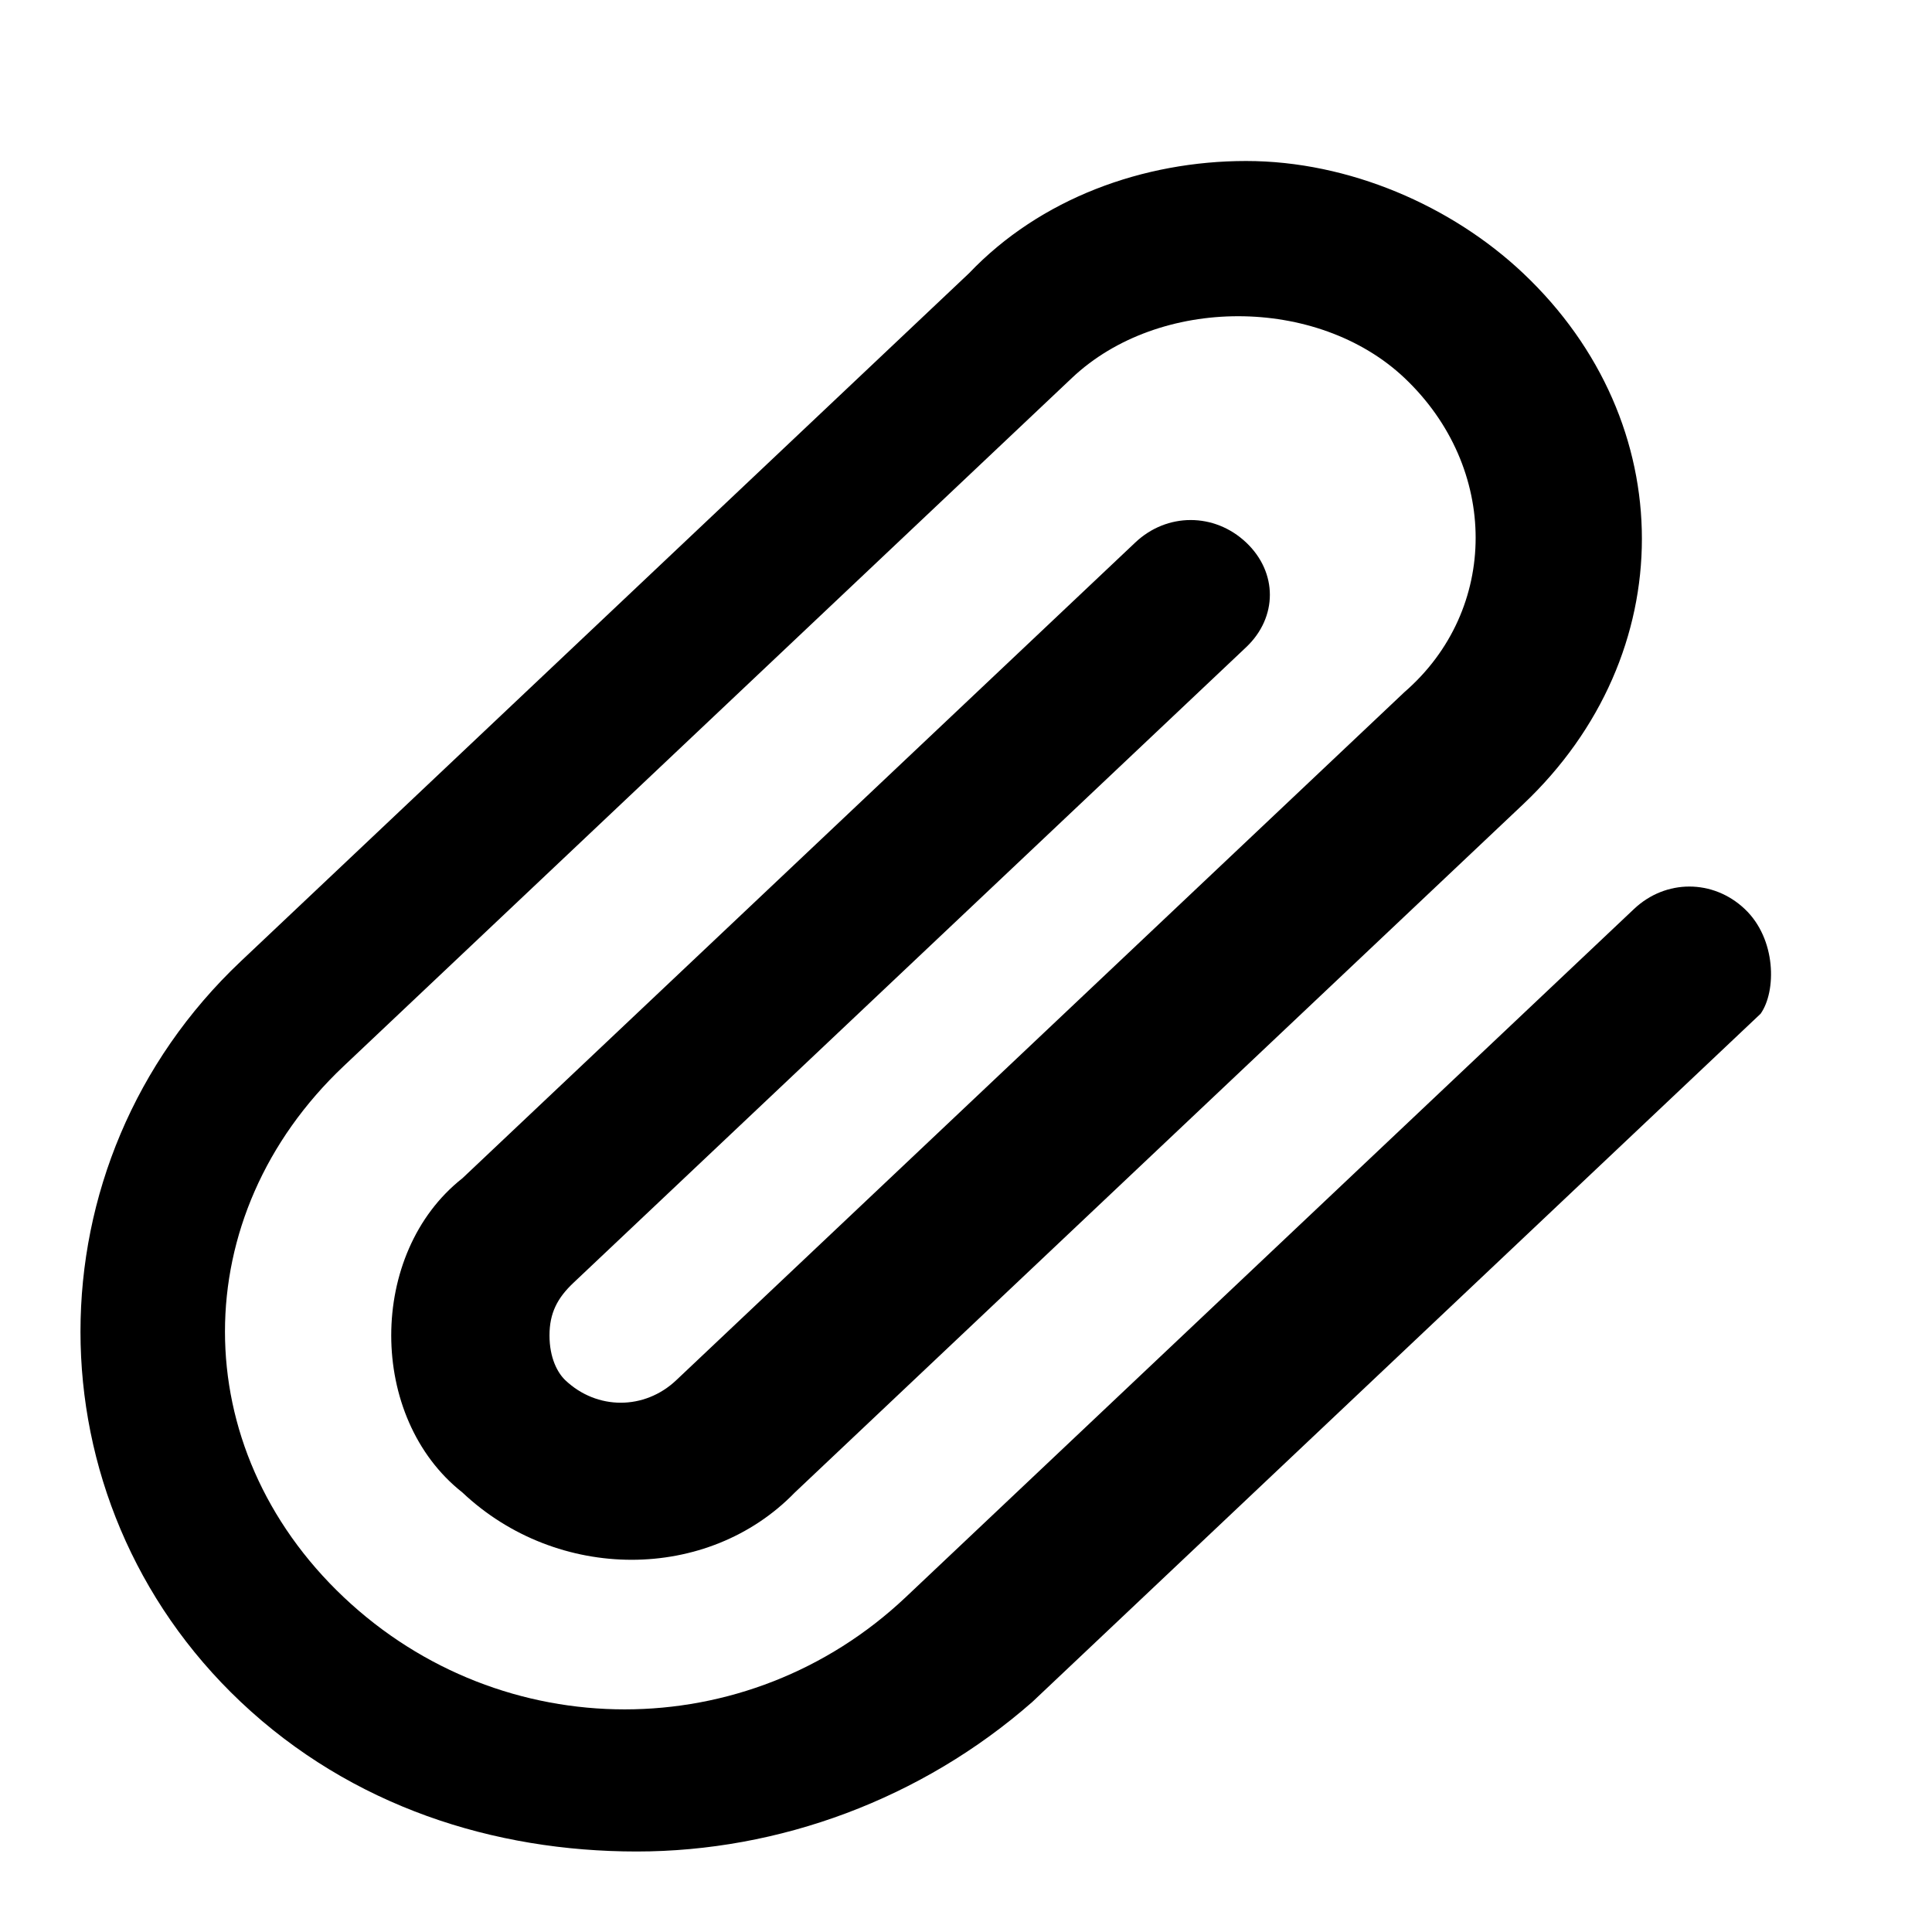
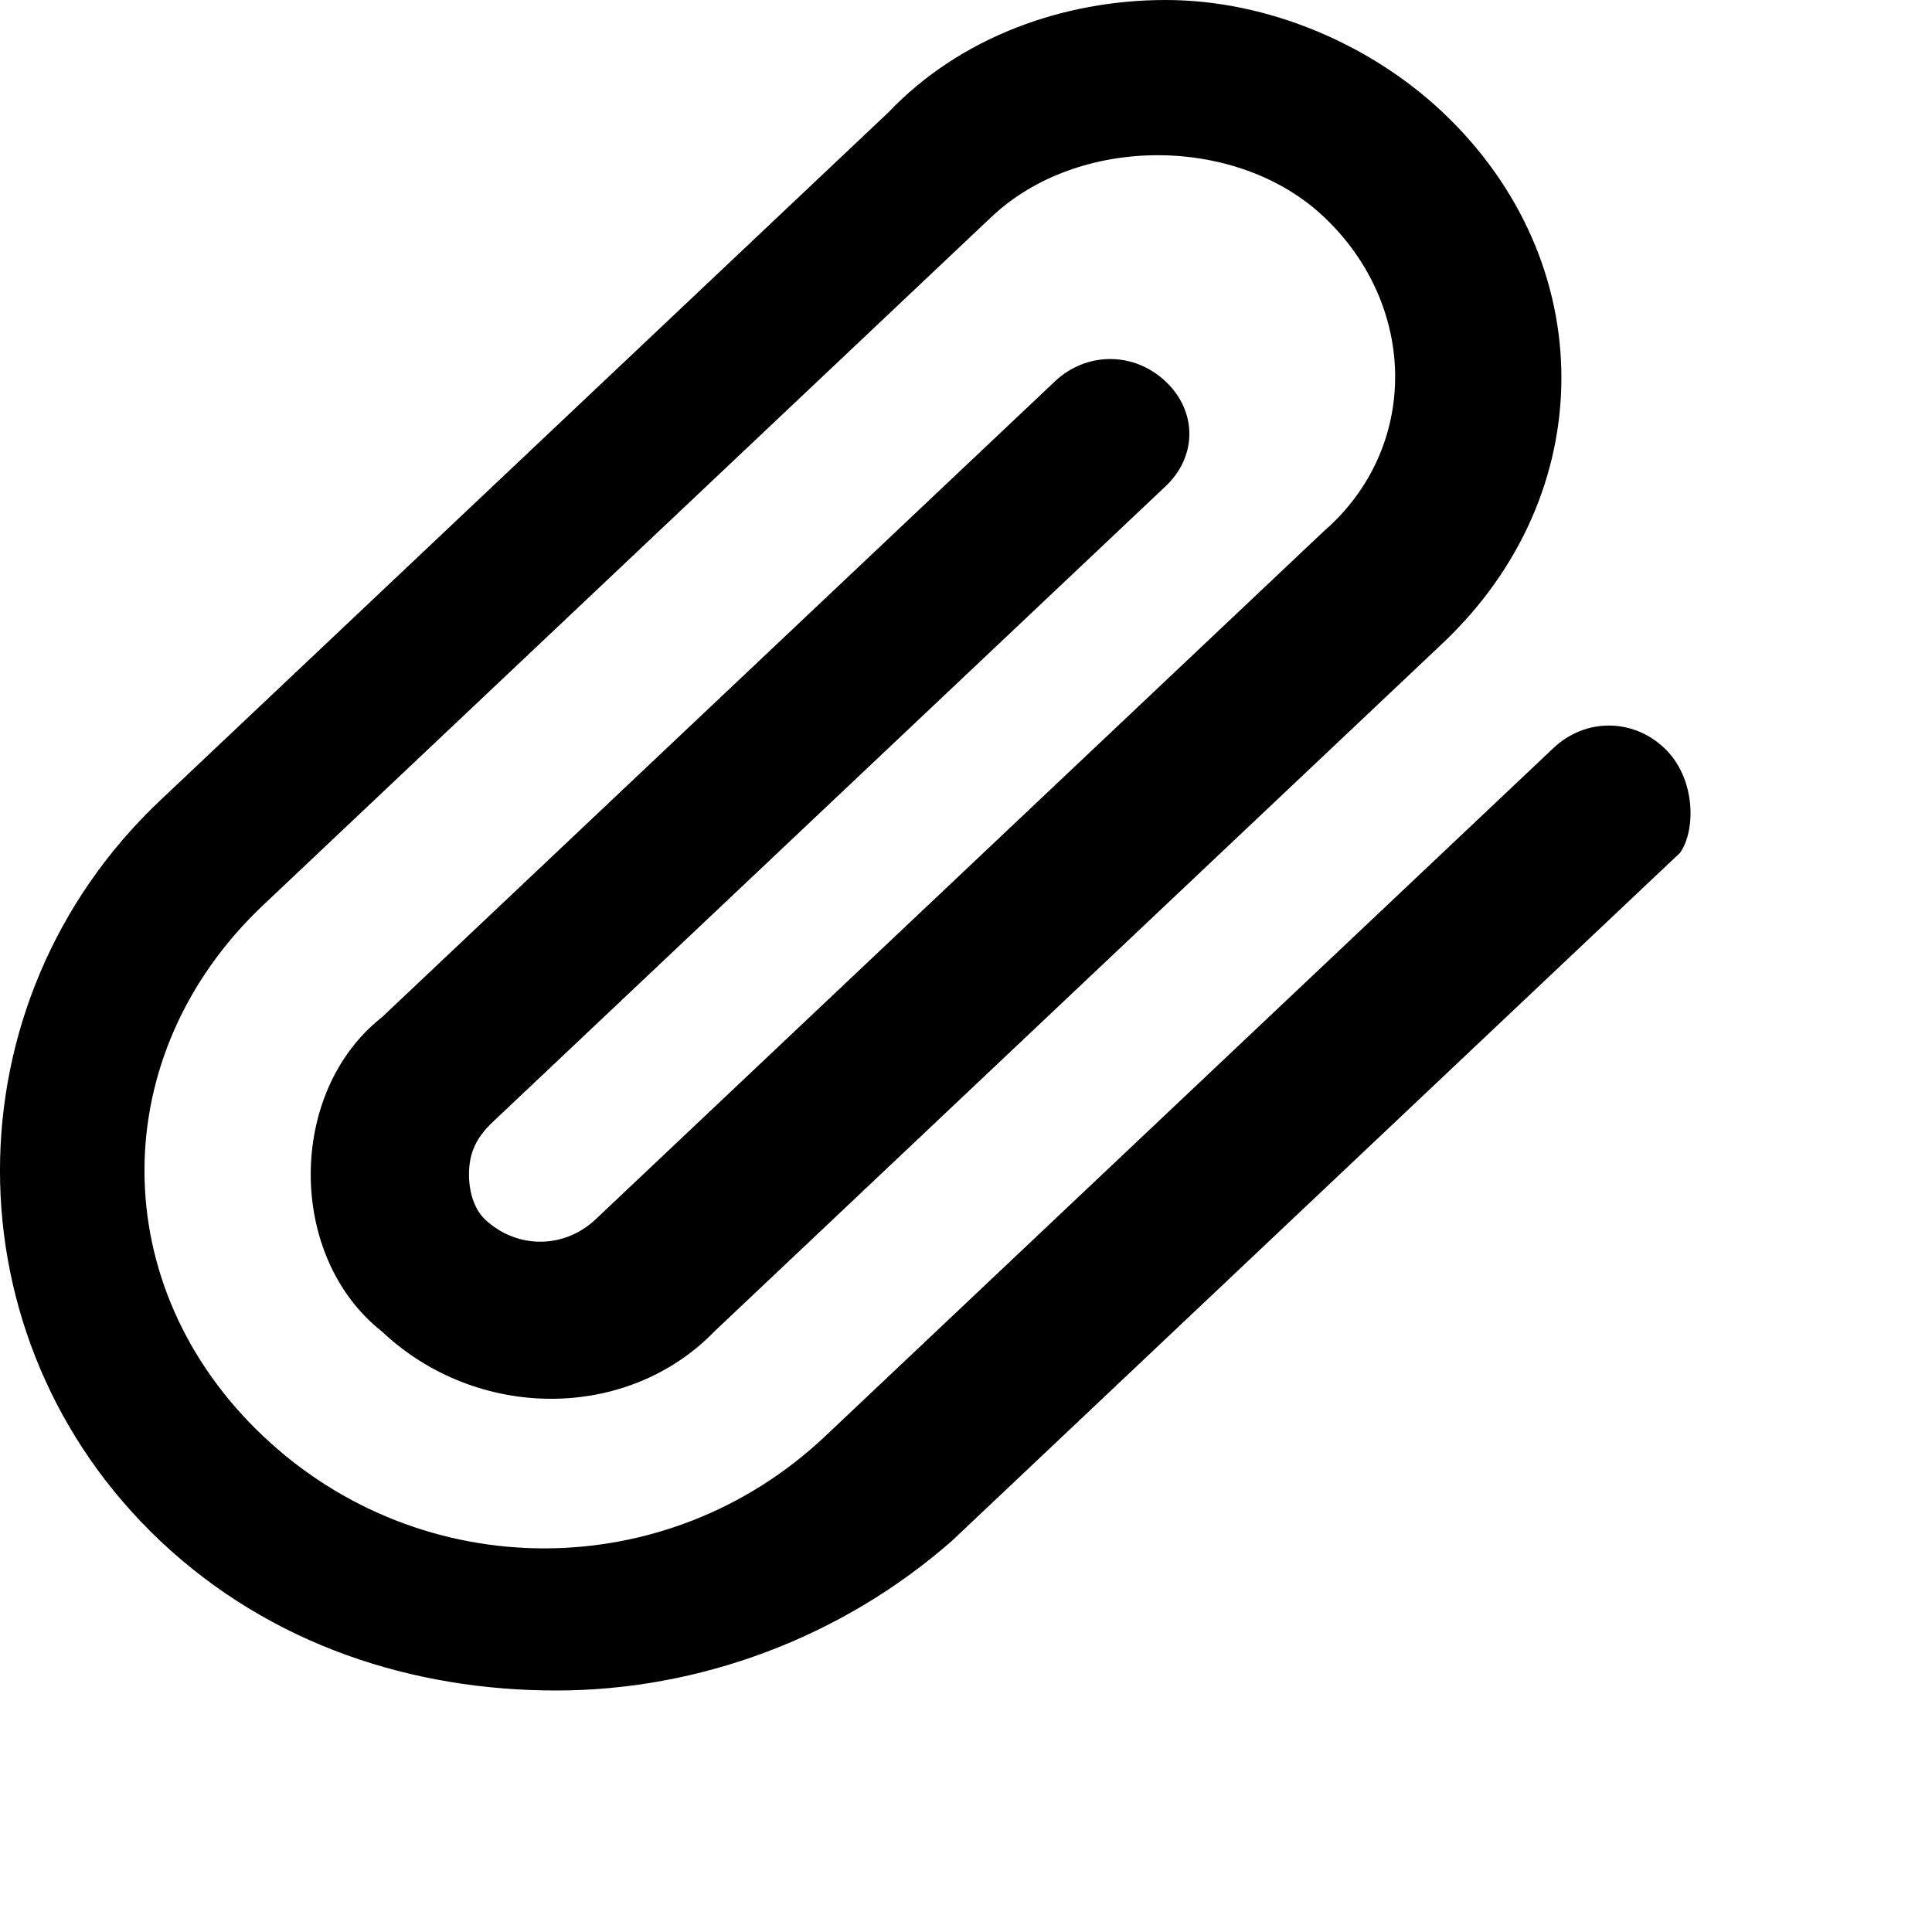
- <svg xmlns="http://www.w3.org/2000/svg" xmlns:xlink="http://www.w3.org/1999/xlink" width="24" height="24" viewBox="0 0 24 24">
-   <defs>
-     <path id="attach-a" d="M20.674,9.292 C20.281,8.92 19.691,8.92 19.298,9.292 L10.251,17.841 C8.284,19.699 5.236,19.699 3.27,17.841 C1.303,15.982 1.303,13.102 3.27,11.243 L12.317,2.694 C13.398,1.673 15.364,1.673 16.446,2.694 C17.626,3.81 17.626,5.575 16.446,6.598 L7.4,15.146 C7.006,15.518 6.416,15.518 6.023,15.146 C5.925,15.053 5.826,14.867 5.826,14.589 C5.826,14.31 5.925,14.124 6.121,13.938 L14.48,6.04 C14.873,5.668 14.873,5.11 14.48,4.739 C14.086,4.367 13.496,4.367 13.103,4.739 L4.744,12.637 C4.154,13.102 3.86,13.845 3.86,14.589 C3.86,15.332 4.154,16.075 4.744,16.54 C5.925,17.655 7.793,17.655 8.874,16.54 L17.921,7.991 C19.888,6.133 19.888,3.252 17.921,1.394 C17.036,0.558 15.758,0 14.48,0 C13.201,0 11.923,0.465 11.038,1.394 L1.991,9.942 C-0.664,12.451 -0.664,16.633 1.991,19.142 C3.368,20.442 5.138,21 6.908,21 C8.678,21 10.447,20.35 11.824,19.142 L20.871,10.593 C21.068,10.314 21.068,9.664 20.674,9.292" />
-   </defs>
-   <g fill-rule="evenodd" transform="translate(1 2)">
-     <use xlink:href="#attach-a" />
-   </g>
+ <svg xmlns="http://www.w3.org/2000/svg" viewBox="0 0 24 24">
+   <path id="attach-a" d="M20.674,9.292 C20.281,8.92 19.691,8.92 19.298,9.292 L10.251,17.841 C8.284,19.699 5.236,19.699 3.27,17.841 C1.303,15.982 1.303,13.102 3.27,11.243 L12.317,2.694 C13.398,1.673 15.364,1.673 16.446,2.694 C17.626,3.81 17.626,5.575 16.446,6.598 L7.4,15.146 C7.006,15.518 6.416,15.518 6.023,15.146 C5.925,15.053 5.826,14.867 5.826,14.589 C5.826,14.31 5.925,14.124 6.121,13.938 L14.48,6.04 C14.873,5.668 14.873,5.11 14.48,4.739 C14.086,4.367 13.496,4.367 13.103,4.739 L4.744,12.637 C4.154,13.102 3.86,13.845 3.86,14.589 C3.86,15.332 4.154,16.075 4.744,16.54 C5.925,17.655 7.793,17.655 8.874,16.54 L17.921,7.991 C19.888,6.133 19.888,3.252 17.921,1.394 C17.036,0.558 15.758,0 14.48,0 C13.201,0 11.923,0.465 11.038,1.394 L1.991,9.942 C-0.664,12.451 -0.664,16.633 1.991,19.142 C3.368,20.442 5.138,21 6.908,21 C8.678,21 10.447,20.35 11.824,19.142 L20.871,10.593 C21.068,10.314 21.068,9.664 20.674,9.292" />
</svg>
